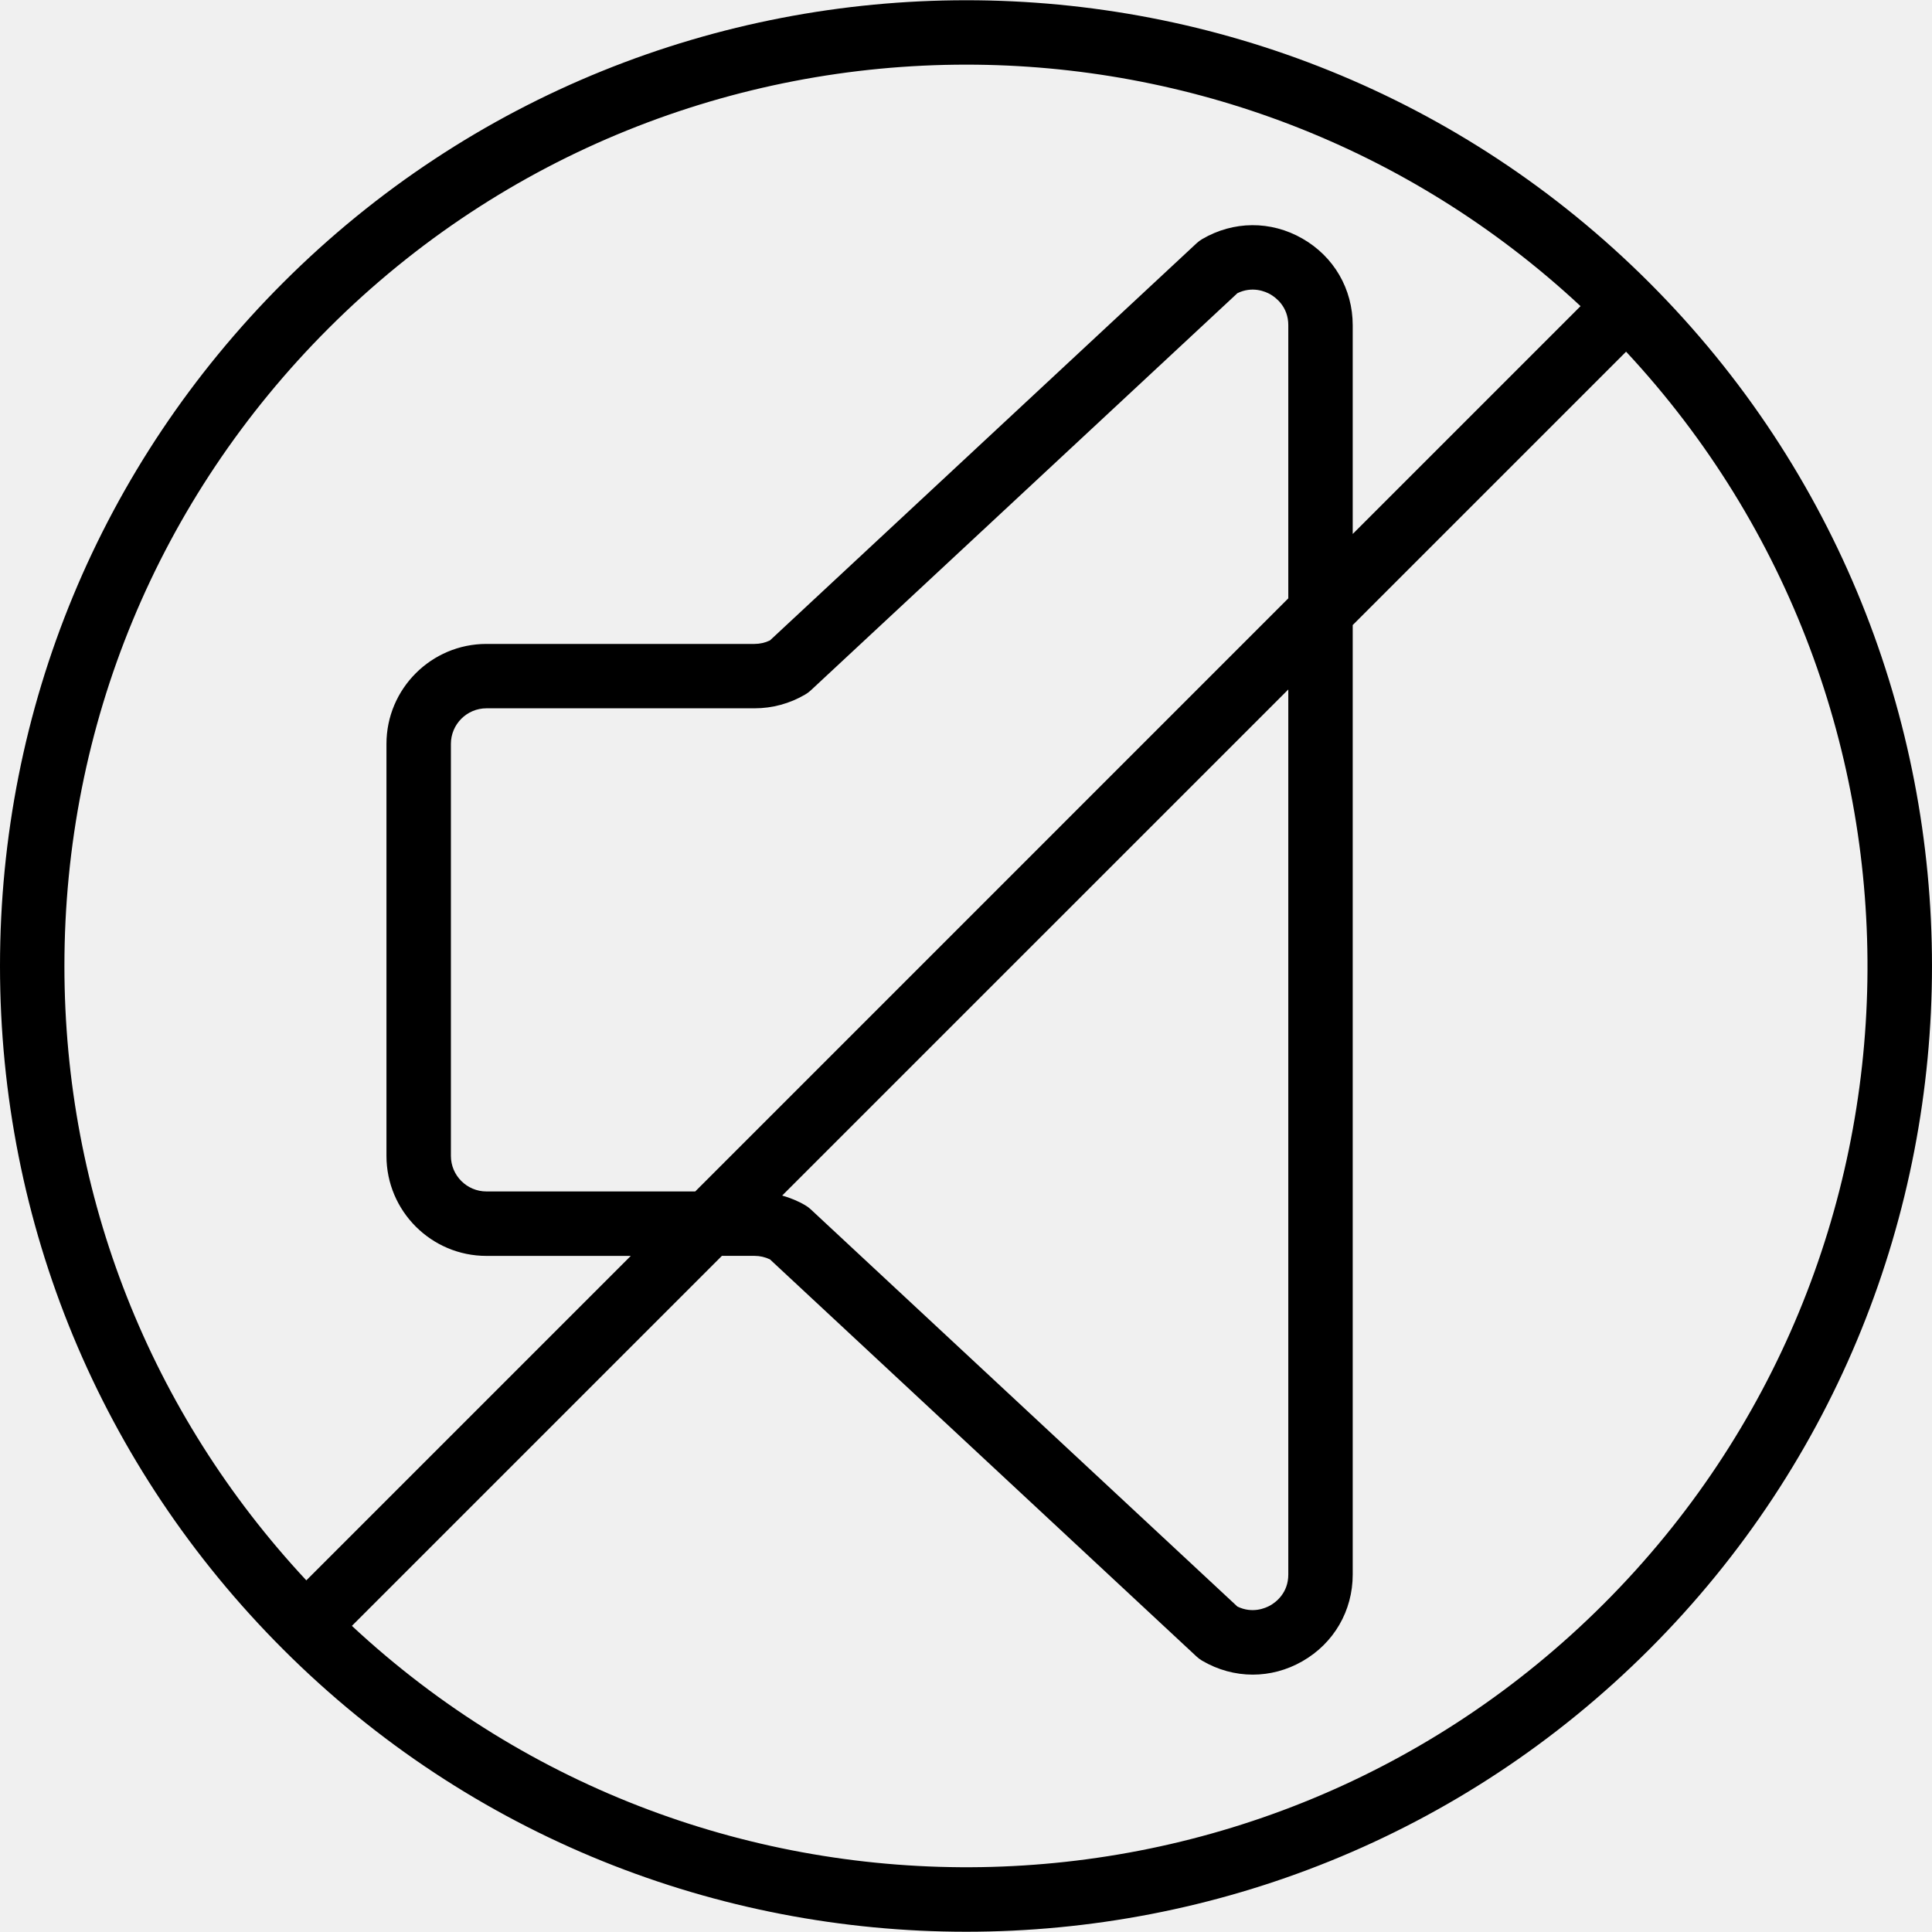
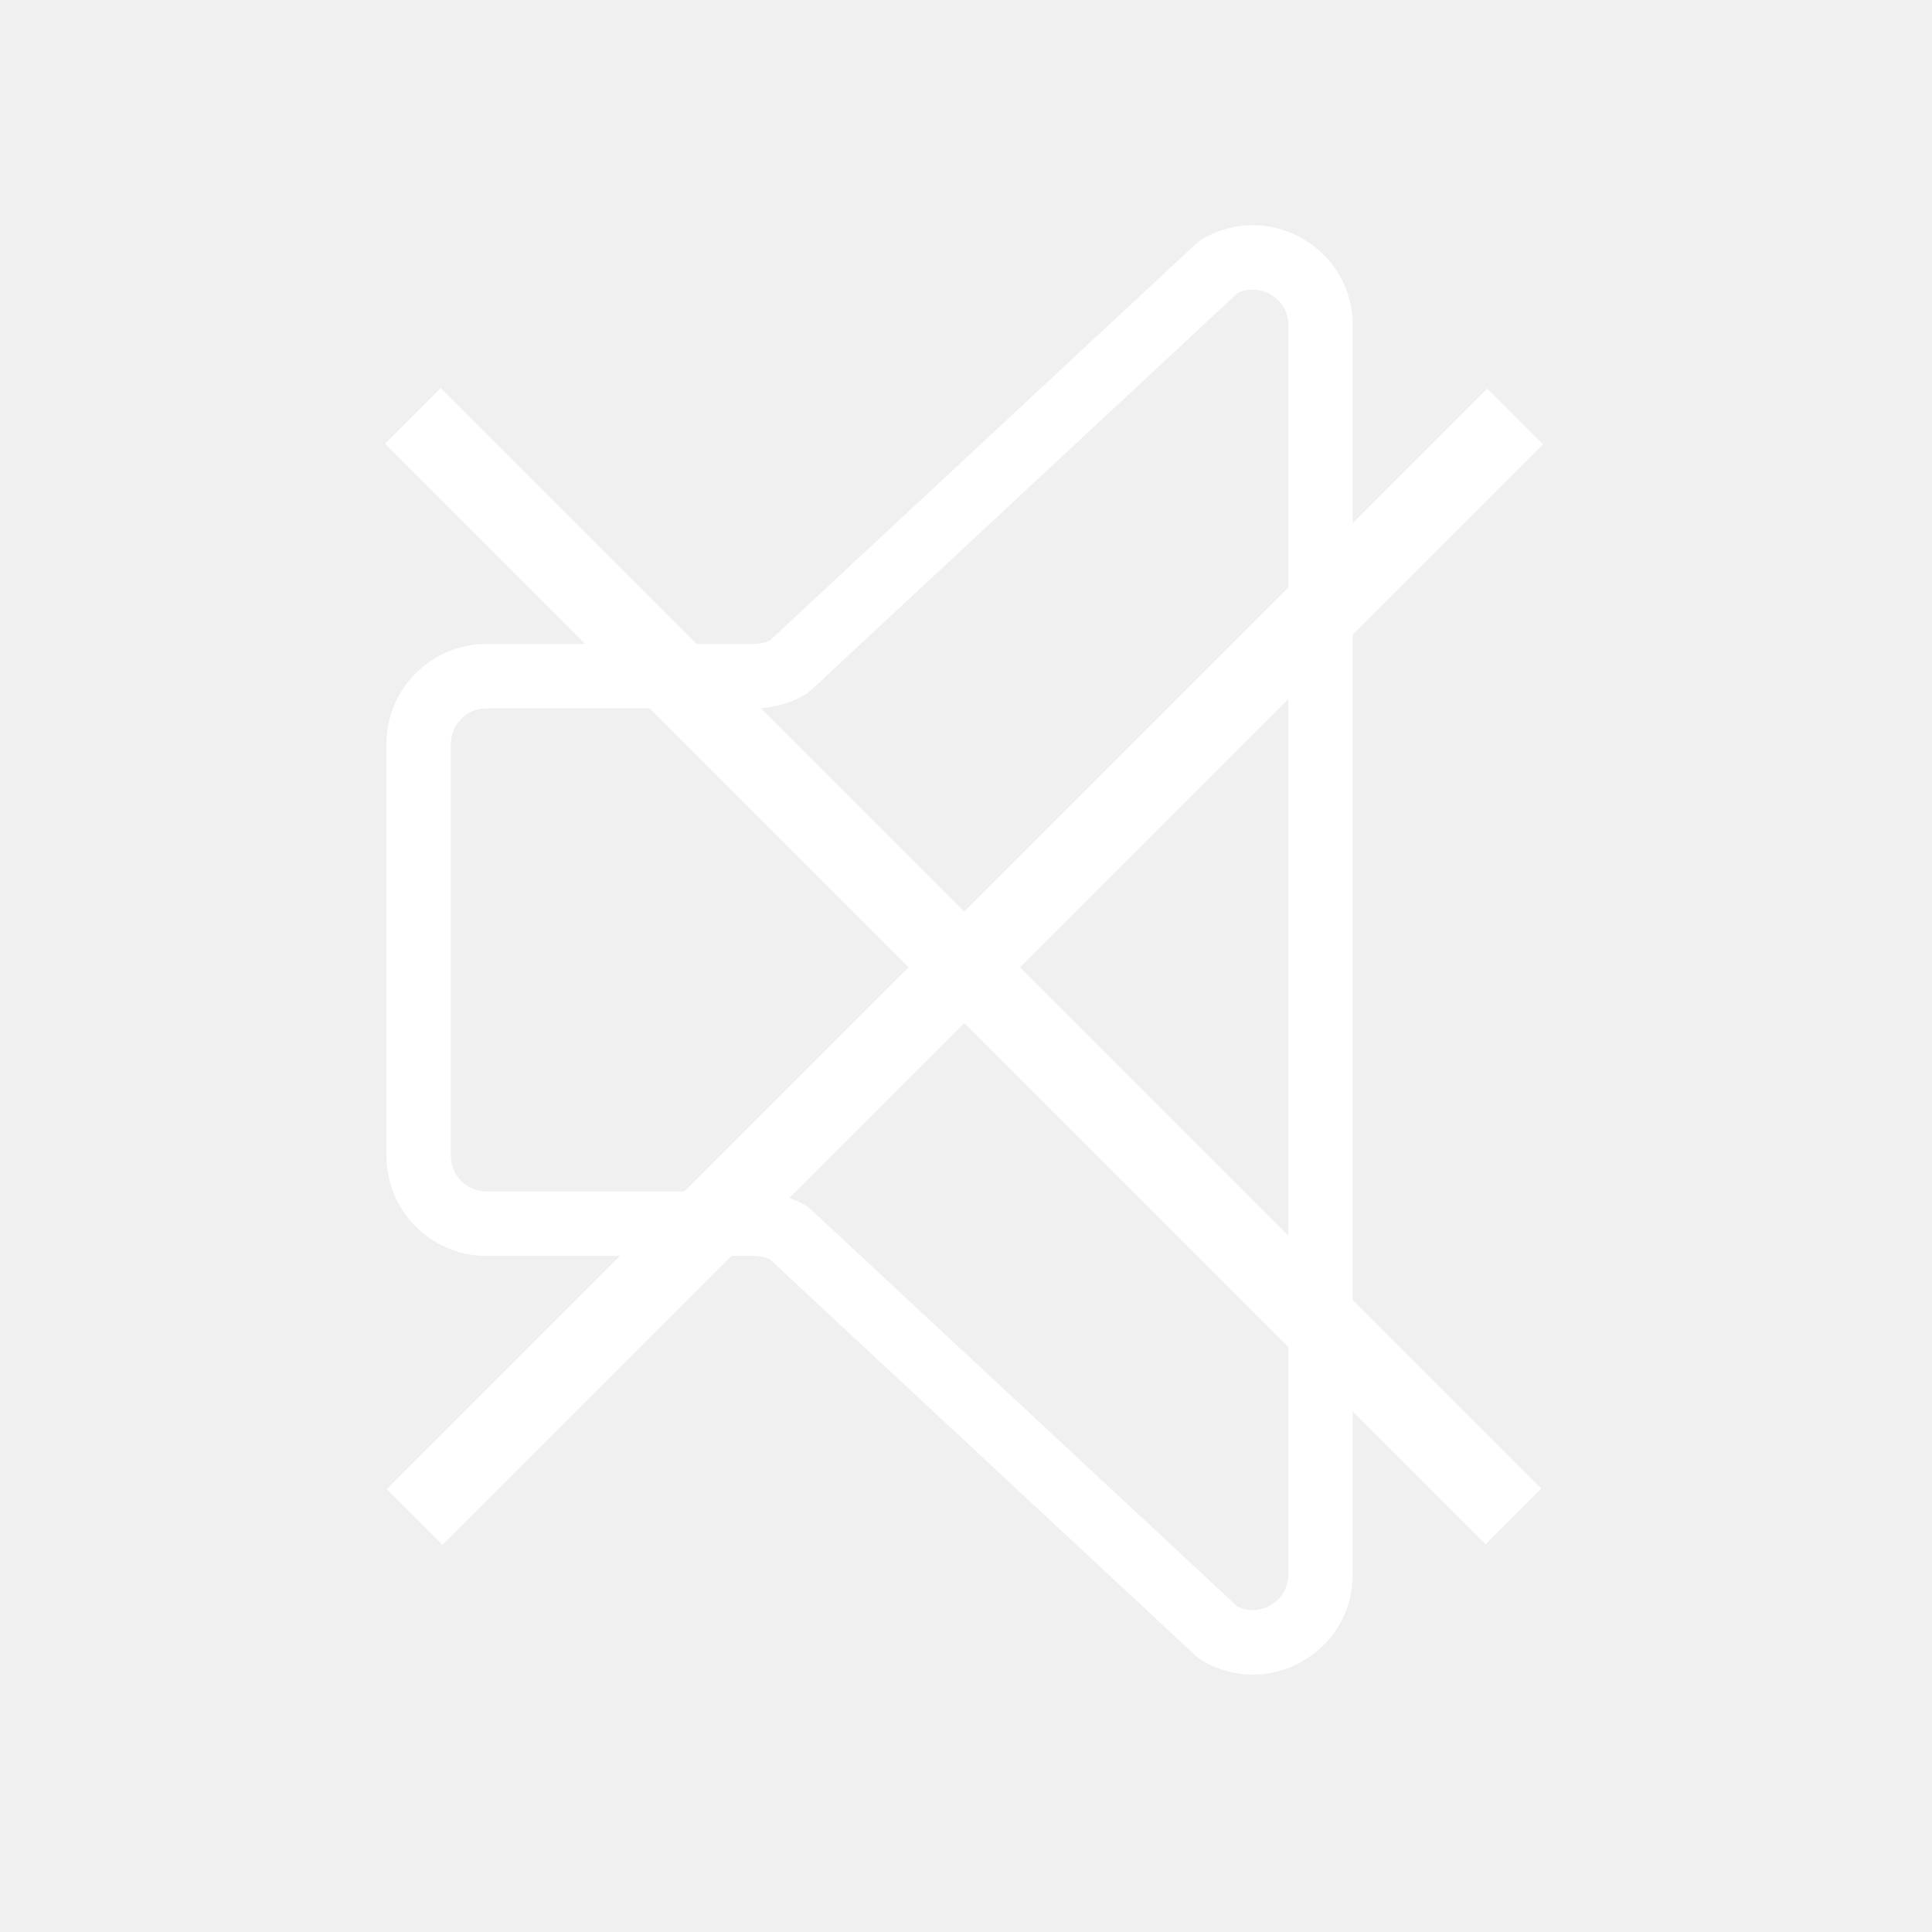
- <svg xmlns="http://www.w3.org/2000/svg" version="1.1" id="Capa_1" x="0px" y="0px" viewBox="0 0 59.986 59.986" style="enable-background:new 0 0 59.986 59.986;" xml:space="preserve">
-   <path d="M51.213,8.78C39.517-2.917,20.484-2.916,8.787,8.78C3.121,14.446,0,21.98,0,29.993S3.121,45.54,8.787,51.206  c5.848,5.849,13.531,8.772,21.213,8.772s15.365-2.924,21.213-8.772C62.91,39.509,62.91,20.477,51.213,8.78z M10.201,10.194  C15.66,4.736,22.83,2.007,30,2.007c6.858,0,13.713,2.504,19.074,7.498L42,16.579v-6.479c0-1.127-0.584-2.134-1.563-2.693  c-0.978-0.561-2.143-0.553-3.115,0.019c-0.063,0.037-0.121,0.081-0.174,0.131L23.906,19.884c-0.149,0.072-0.313,0.109-0.479,0.109  h-8.324c-1.711,0-3.104,1.393-3.104,3.104v12.793c0,1.711,1.392,3.104,3.104,3.104h4.482L9.511,49.068  C4.664,43.869,2,37.137,2,29.993C2,22.514,4.913,15.483,10.201,10.194z M21.586,36.993h-6.482c-0.608,0-1.104-0.495-1.104-1.104  V23.096c0-0.608,0.495-1.104,1.104-1.104h8.324c0.551,0,1.095-0.147,1.572-0.428c0.063-0.036,0.122-0.08,0.176-0.131l13.244-12.33  c0.465-0.226,0.868-0.053,1.025,0.037C39.611,9.237,40,9.522,40,10.099v8.479L21.586,36.993z M40,21.407v27.479  c0,0.577-0.389,0.862-0.556,0.958c-0.158,0.09-0.562,0.262-1.025,0.037l-13.244-12.33c-0.054-0.051-0.113-0.095-0.176-0.131  c-0.224-0.132-0.466-0.229-0.713-0.3L40,21.407z M49.799,49.792c-10.68,10.679-27.908,10.904-38.873,0.689l11.488-11.488h1.013  c0.166,0,0.329,0.037,0.479,0.109L37.148,51.43c0.053,0.05,0.112,0.094,0.174,0.131c0.492,0.289,1.033,0.434,1.574,0.434  c0.529,0,1.058-0.138,1.541-0.415C41.416,51.02,42,50.013,42,48.887V19.407l8.488-8.488C60.704,21.884,60.479,39.112,49.799,49.792z  " />
-   <g>
- </g>
-   <g>
- </g>
-   <g>
- </g>
-   <g>
- </g>
-   <g>
- </g>
-   <g>
- </g>
-   <g>
- </g>
-   <g>
- </g>
-   <g>
- </g>
-   <g>
- </g>
-   <g>
- </g>
-   <g>
- </g>
-   <g>
- </g>
-   <g>
- </g>
-   <g>
- </g>
+ <svg xmlns="http://www.w3.org/2000/svg" width="59.986" height="59.986">
+   <g class="layer" display="inline">
+     <rect fill="#ffffff" height="48.322" id="svg_18" stroke-dasharray="null" stroke-linecap="null" stroke-linejoin="null" stroke-width="null" transform="rotate(45, 29.9588, 30.014)" width="2.445" x="28.736" y="5.853" />
+     <rect fill="#ffffff" height="48.322" id="svg_19" stroke-dasharray="null" stroke-linecap="null" stroke-linejoin="null" stroke-width="null" transform="rotate(-45, 29.9046, 29.9984)" width="2.445" x="28.682" y="5.837" />
+   </g>
+   <g class="layer">
+     <path d="m42,16.579l0,-6.479c0,-1.127 -0.584,-2.134 -1.563,-2.693c-0.978,-0.561 -2.143,-0.553 -3.115,0.019c-0.063,0.037 -0.121,0.081 -0.174,0.131l-13.242,12.327c-0.149,0.072 -0.313,0.109 -0.479,0.109l-8.324,0c-1.711,0 -3.104,1.393 -3.104,3.104l0,12.793c0,1.711 1.392,3.104 3.104,3.104l4.482,0l22.415,-22.415zm-20.414,20.414l-6.482,0c-0.608,0 -1.104,-0.495 -1.104,-1.104l0,-12.793c0,-0.608 0.495,-1.104 1.104,-1.104l8.324,0c0.551,0 1.095,-0.147 1.572,-0.428c0.063,-0.036 0.122,-0.08 0.176,-0.131l13.244,-12.33c0.465,-0.226 0.868,-0.053 1.025,0.037c0.166,0.097 0.555,0.382 0.555,0.959l0,8.479l-18.414,18.415zm18.414,-15.586l0,27.479c0,0.577 -0.389,0.862 -0.556,0.958c-0.158,0.09 -0.562,0.262 -1.025,0.037l-13.244,-12.33c-0.054,-0.051 -0.113,-0.095 -0.176,-0.131c-0.224,-0.132 -0.466,-0.229 -0.713,-0.3l15.714,-15.713zm-17.586,17.586l1.013,0c0.166,0 0.329,0.037 0.479,0.109l13.242,12.328c0.053,0.05 0.112,0.094 0.174,0.131c0.492,0.289 1.033,0.434 1.574,0.434c0.529,0 1.058,-0.138 1.541,-0.415c0.979,-0.56 1.563,-1.567 1.563,-2.693l0,-29.48l-19.586,19.586z" fill="#ffffff" id="svg_1" />
+     <g id="svg_2" />
+     <g id="svg_3" />
+     <g id="svg_4" />
+     <g id="svg_5" />
+     <g id="svg_6" />
+     <g id="svg_7" />
+     <g id="svg_8" />
+     <g id="svg_9" />
+     <g id="svg_10" />
+     <g id="svg_11" />
+     <g id="svg_12" />
+     <g id="svg_13" />
+     <g id="svg_14" />
+     <g id="svg_15" />
+     <g id="svg_16" />
+   </g>
</svg>
